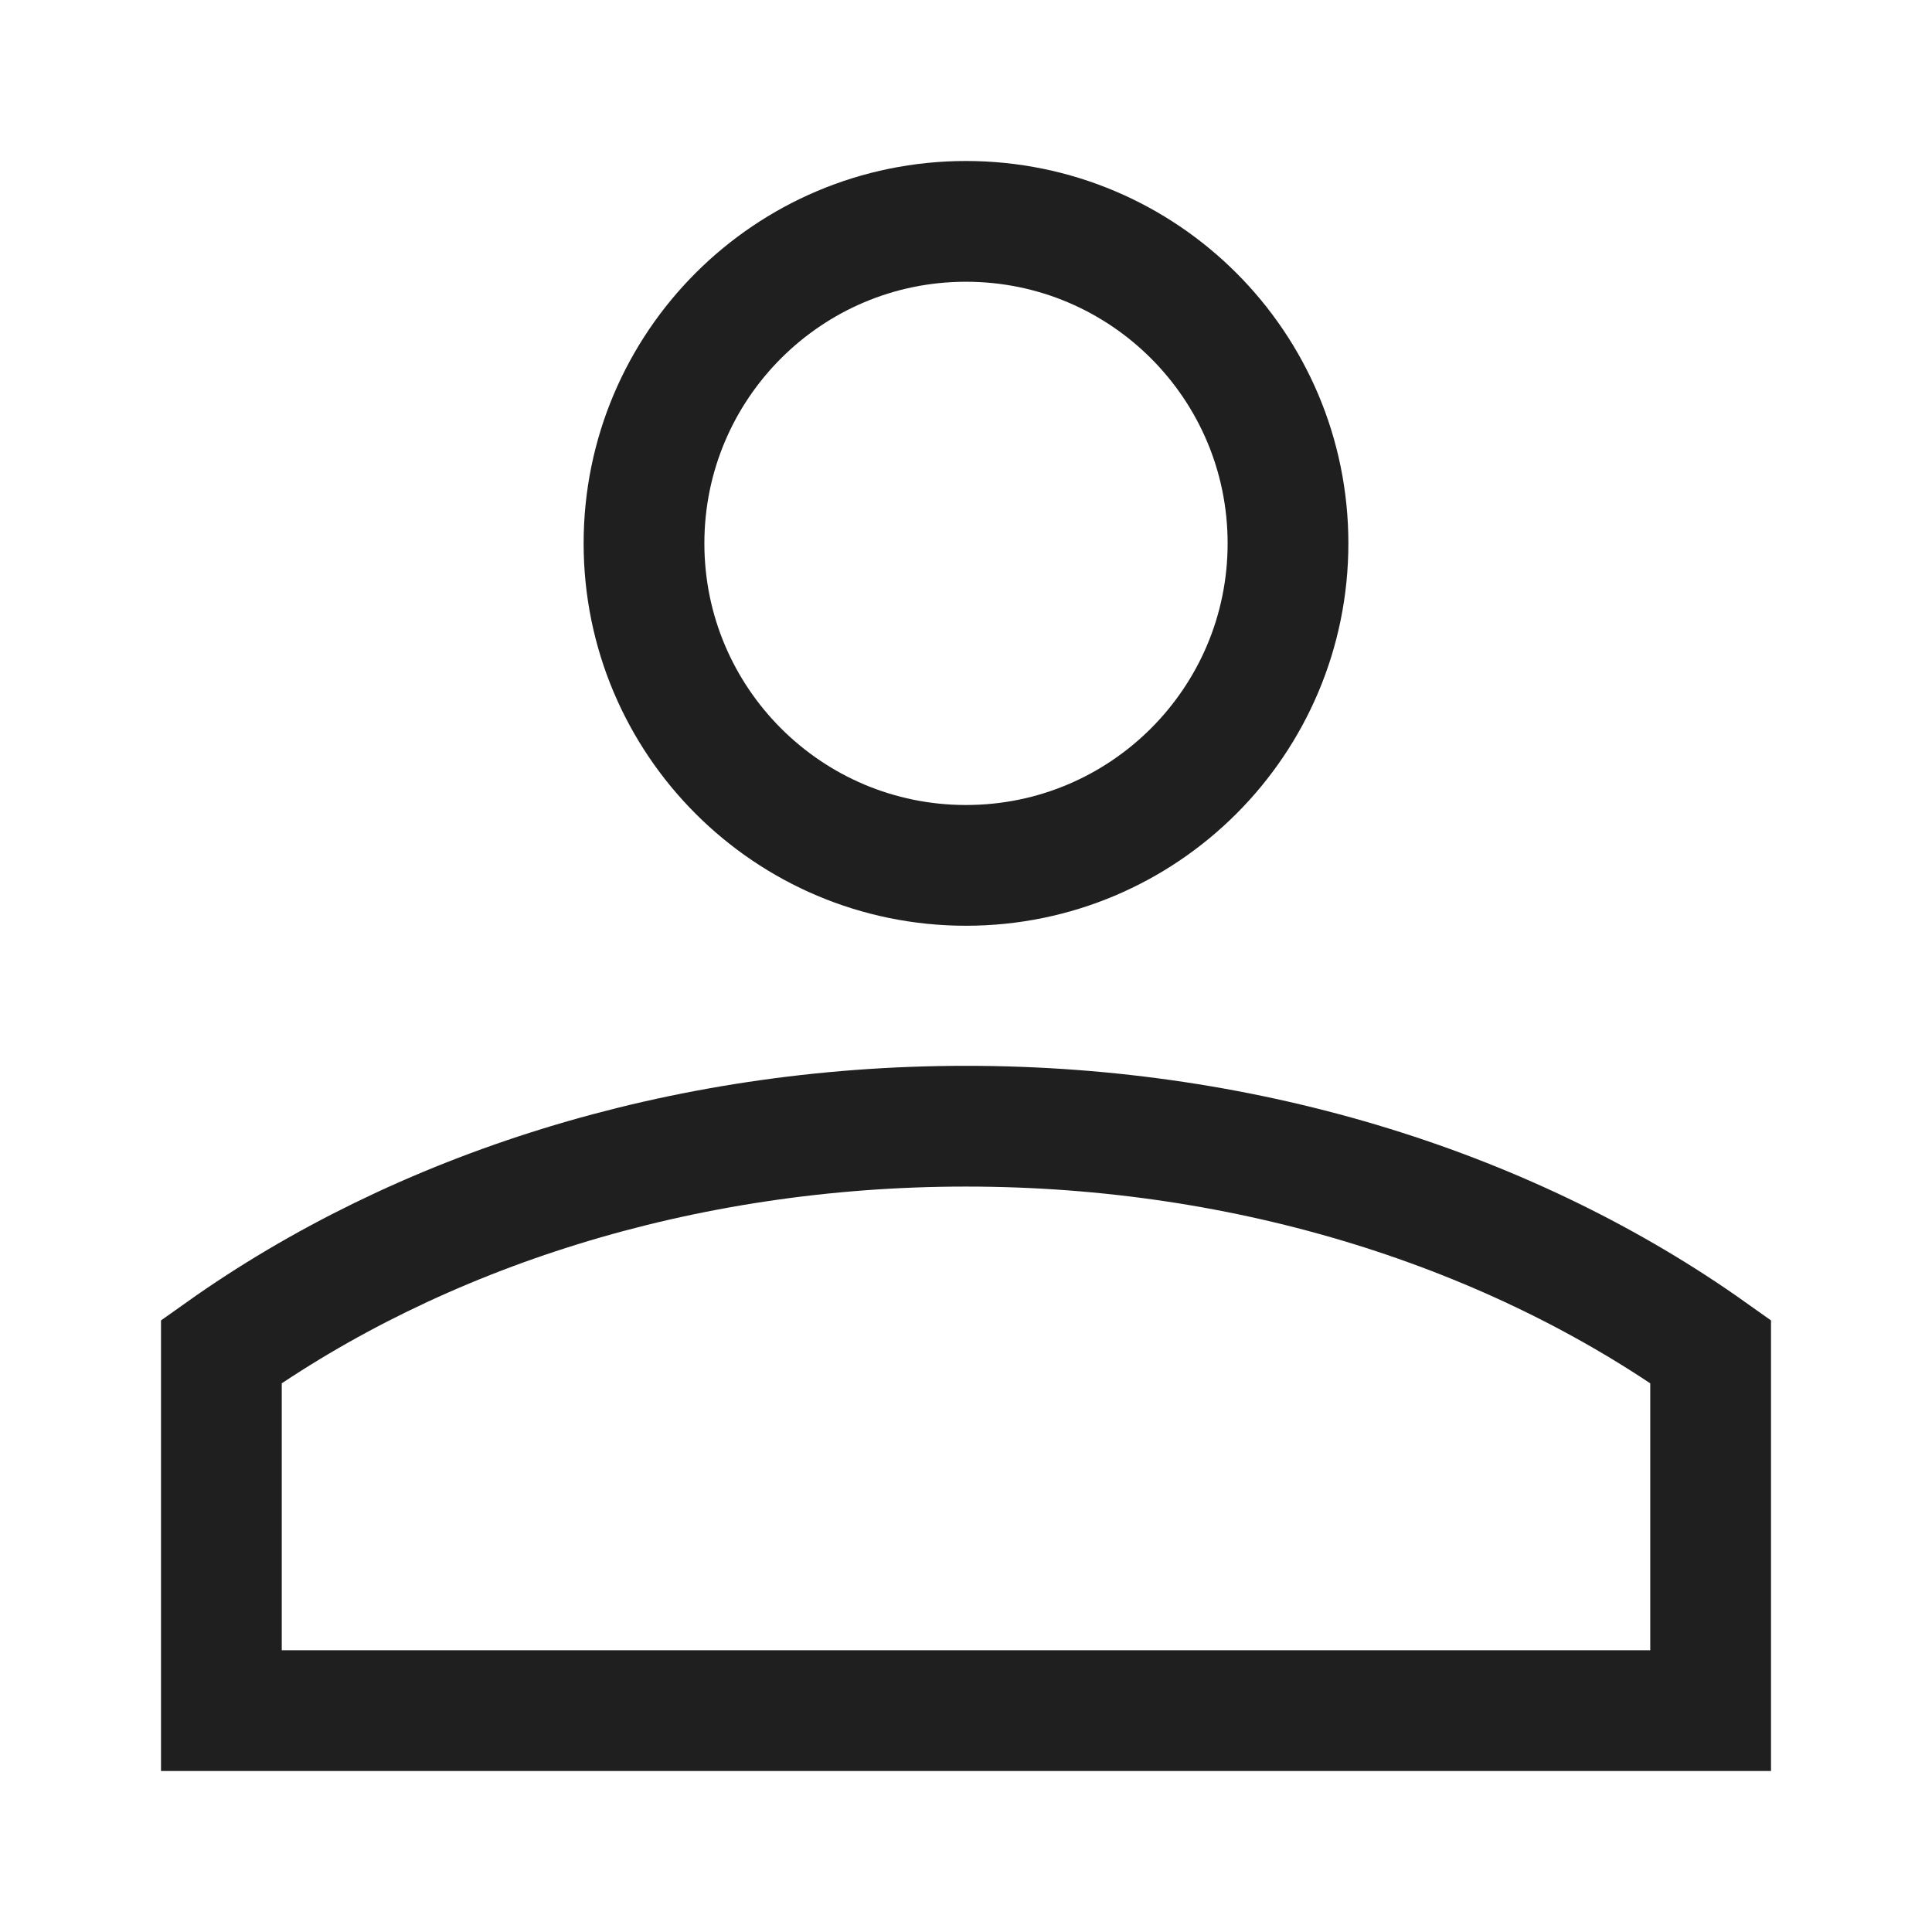
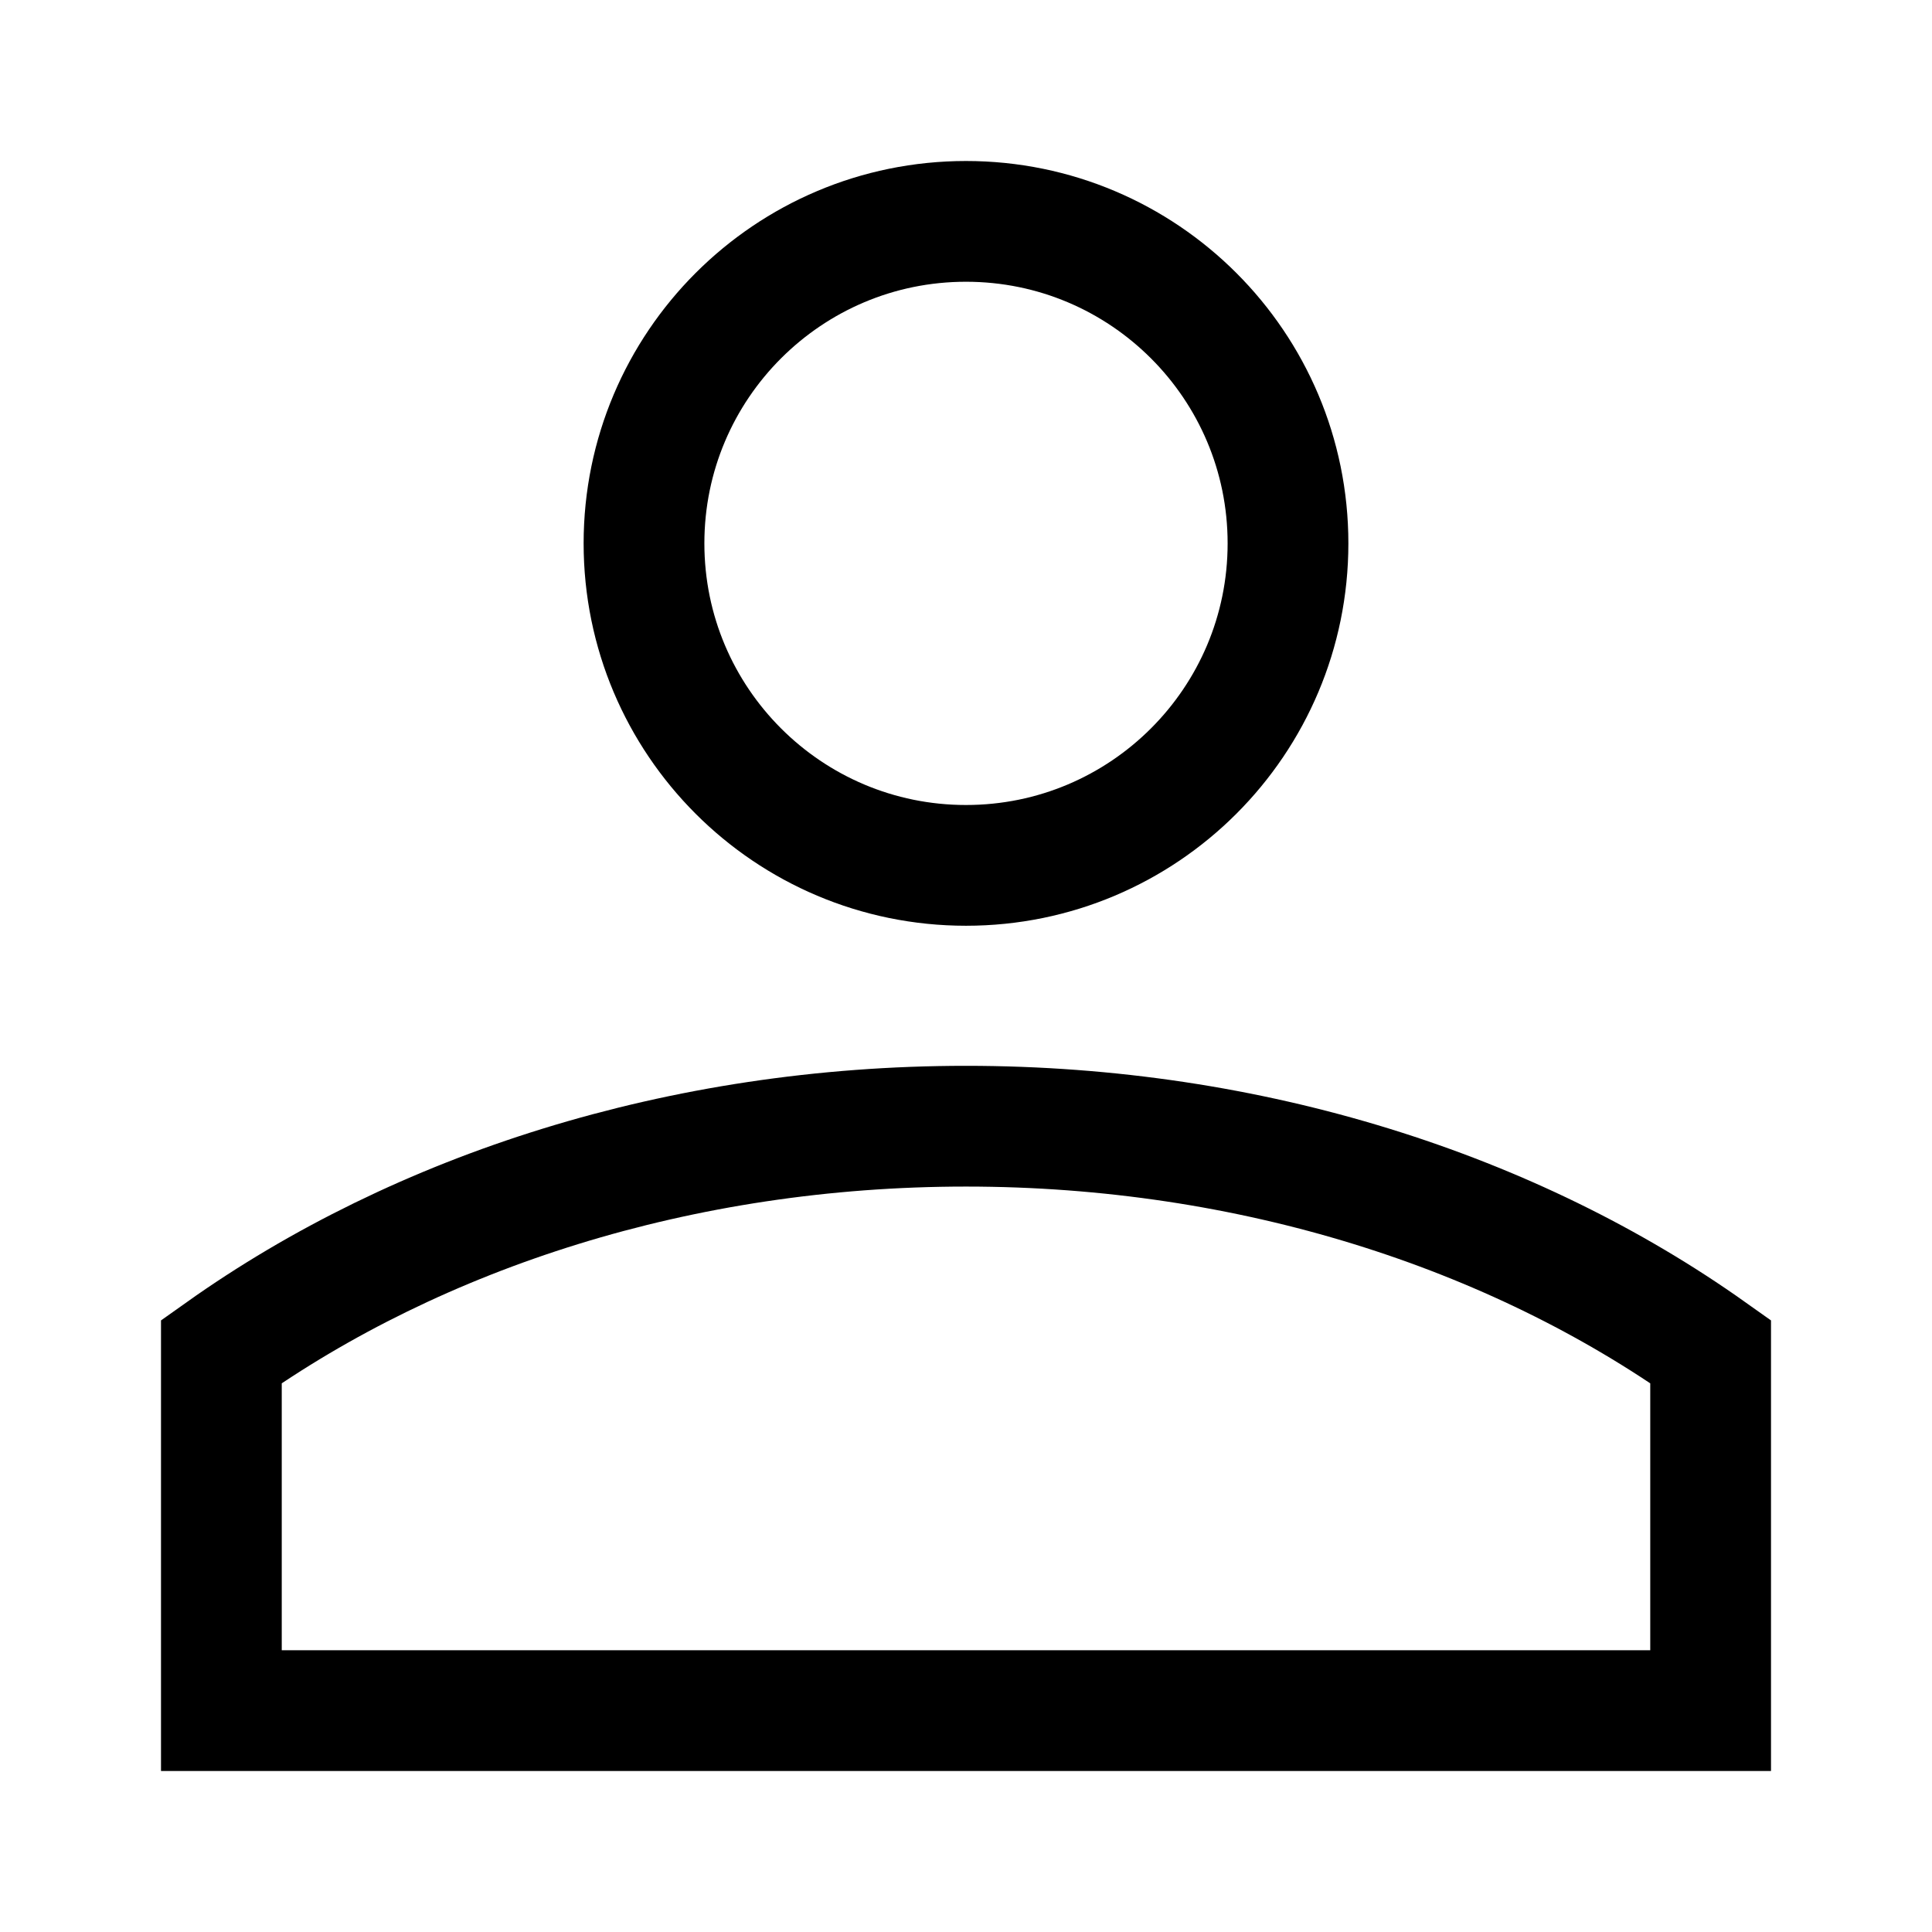
<svg xmlns="http://www.w3.org/2000/svg" width="24" height="24" viewBox="0 0 24 24" fill="none">
-   <path d="M12 10.75C14.209 10.75 16 8.959 16 6.75C16 4.541 14.209 2.75 12 2.75C9.791 2.75 8 4.541 8 6.75C8 8.959 9.791 10.75 12 10.75Z" stroke="#1F1F1F" stroke-width="1.5" stroke-miterlimit="10" />
-   <path d="M2.75 16.79C5.2 15.05 8.45 13.99 12 13.99C15.55 13.99 18.8 15.05 21.25 16.79V21.25H2.75V16.79Z" stroke="#1F1F1F" stroke-width="1.5" stroke-miterlimit="10" />
+   <path d="M12 10.75C14.209 10.75 16 8.959 16 6.75C16 4.541 14.209 2.75 12 2.75C9.791 2.75 8 4.541 8 6.75C8 8.959 9.791 10.75 12 10.75Z" stroke="currentColor" stroke-width="1.5" stroke-miterlimit="10" />
+   <path d="M2.75 16.79C5.2 15.05 8.45 13.99 12 13.99C15.55 13.99 18.8 15.05 21.25 16.79V21.25H2.75V16.79Z" stroke="currentColor" stroke-width="1.5" stroke-miterlimit="10" />
</svg>
